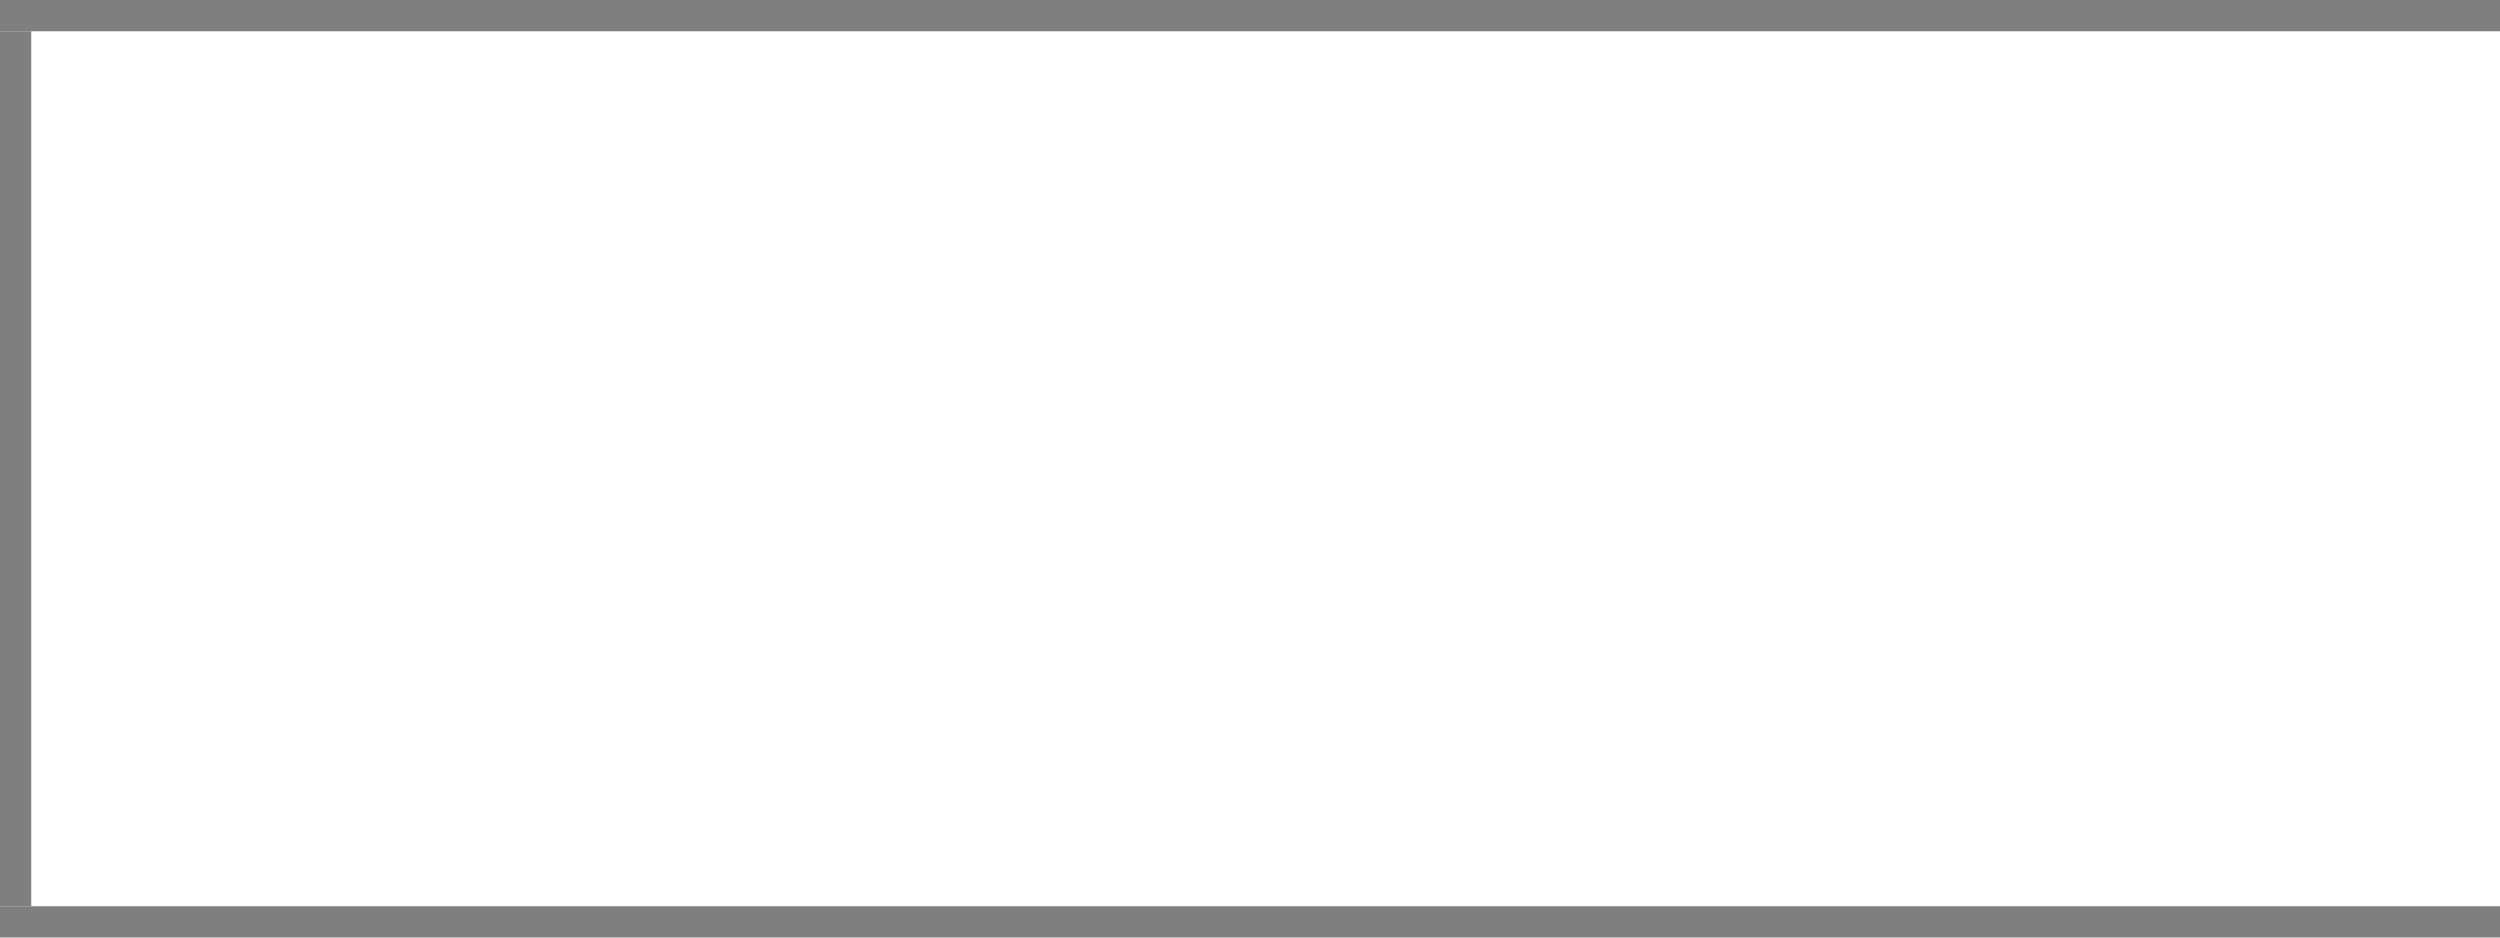
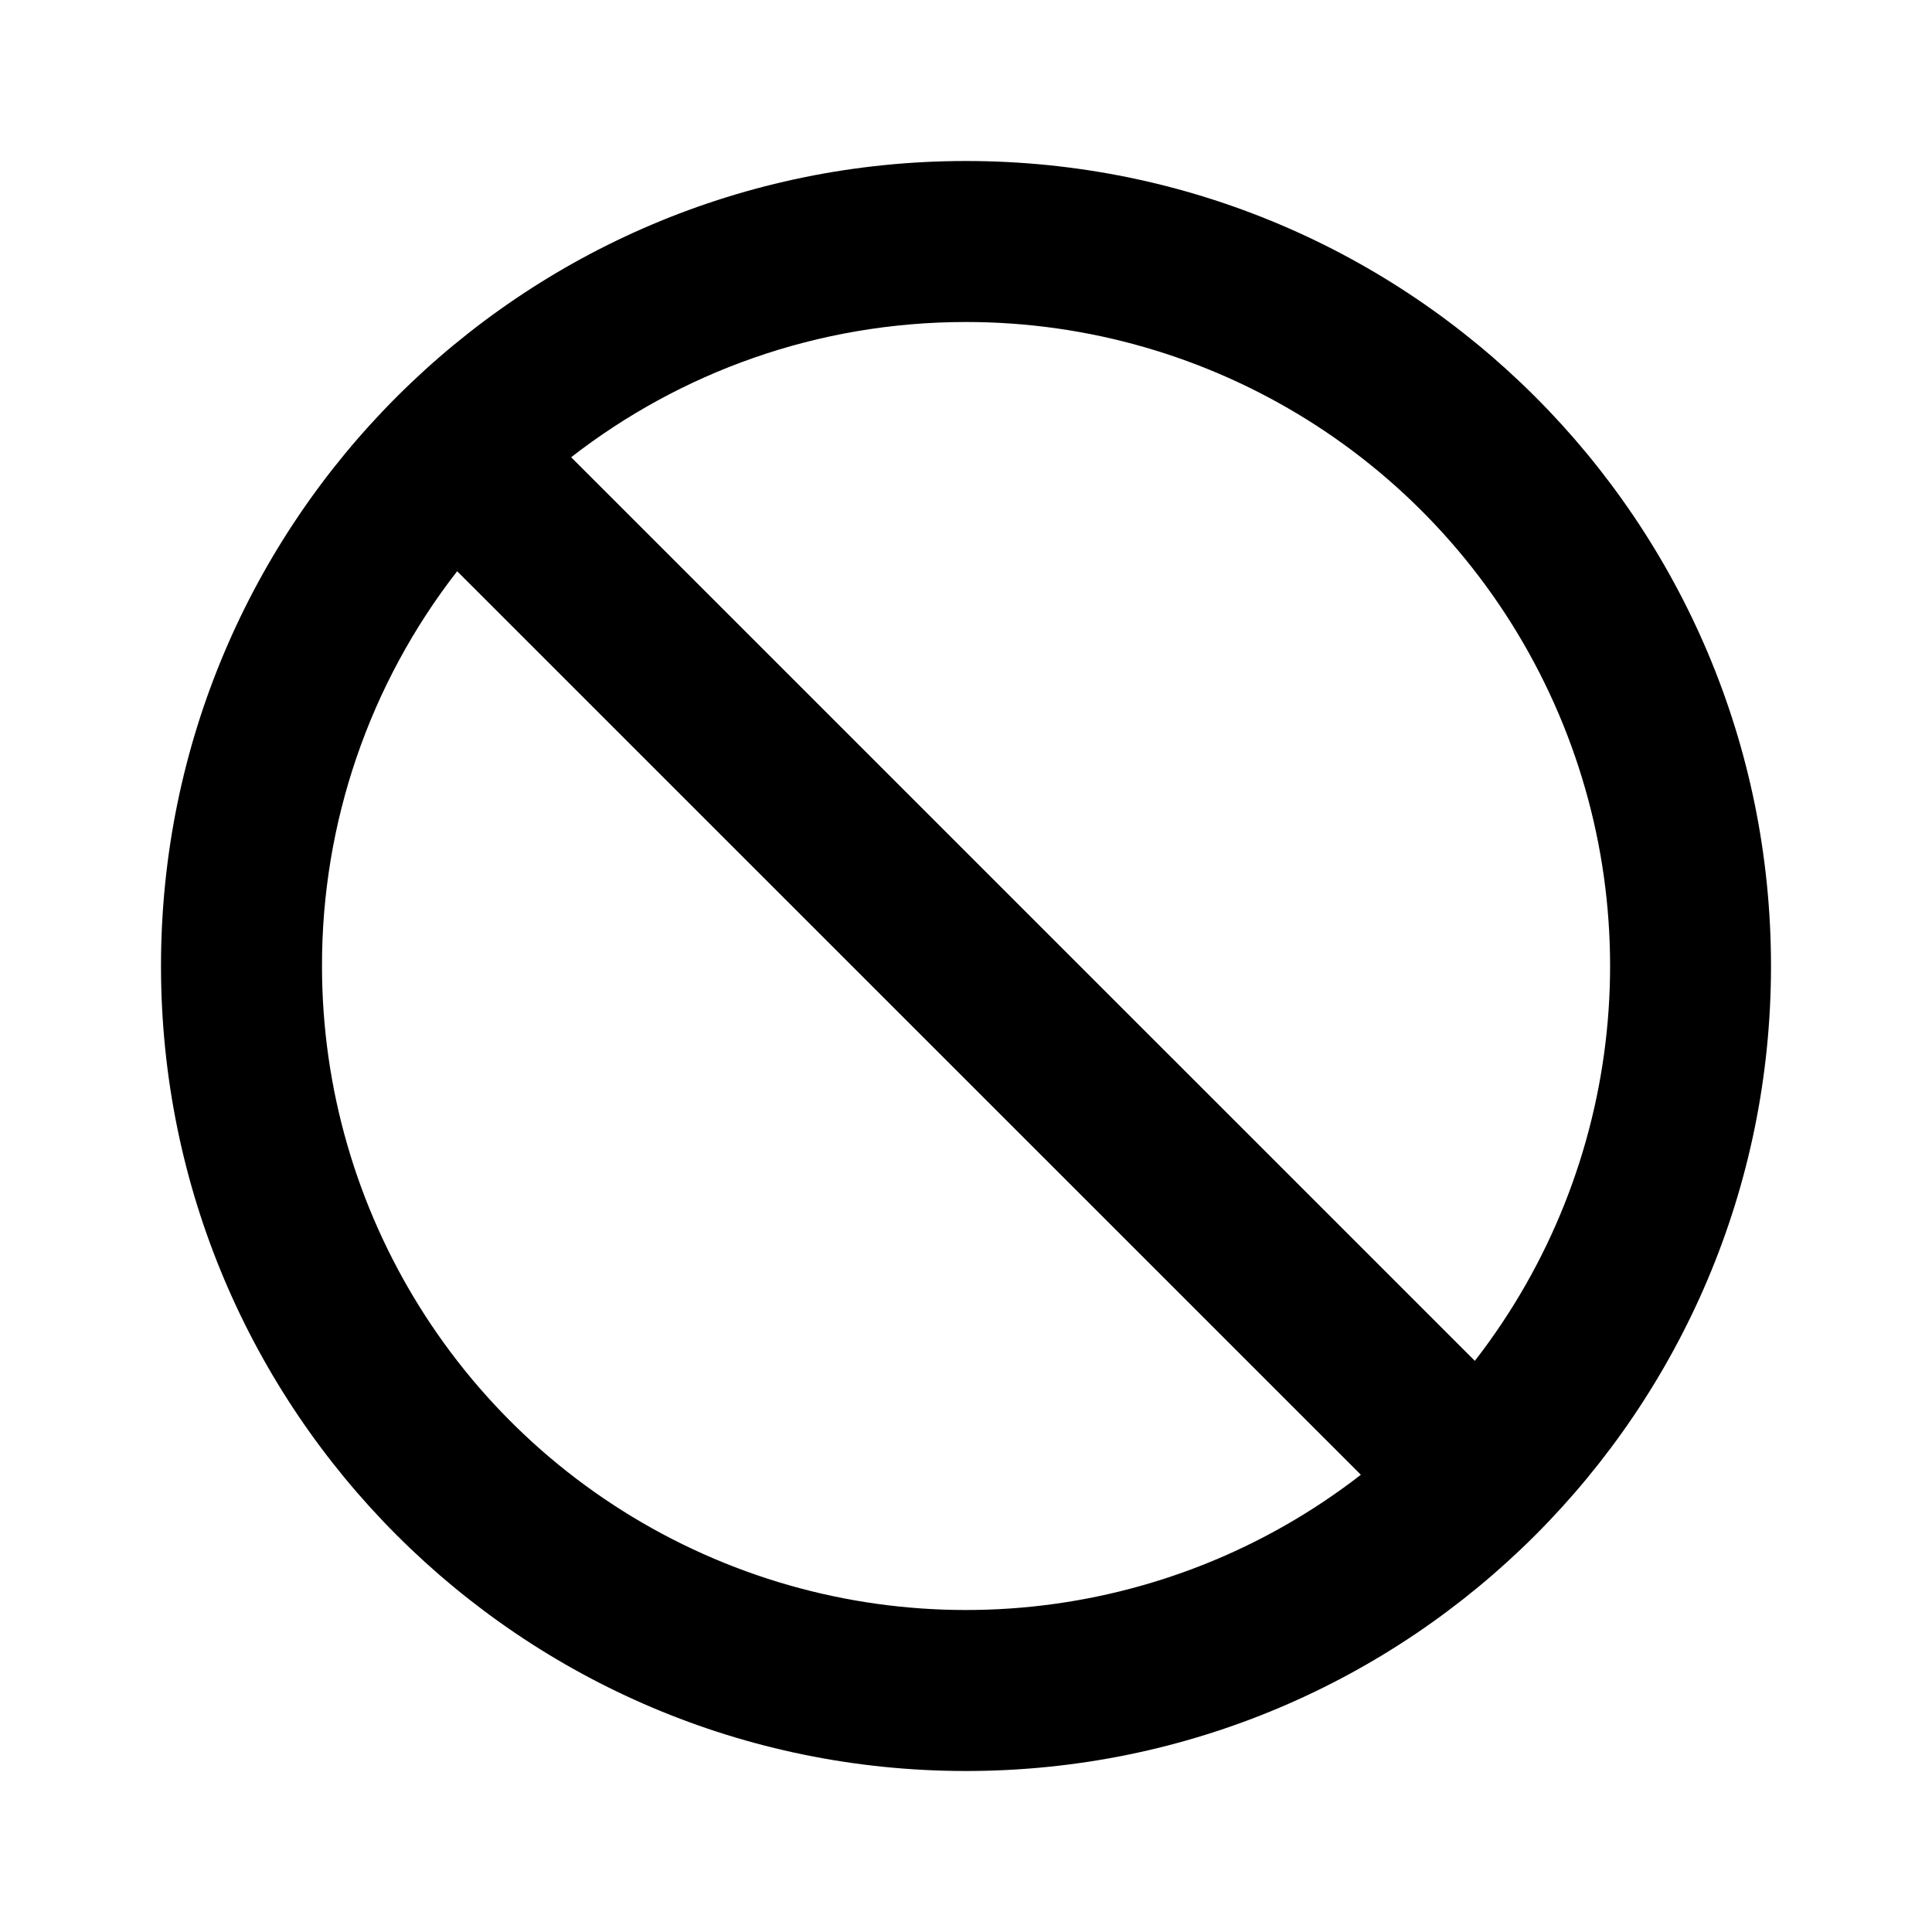
- <svg xmlns="http://www.w3.org/2000/svg" version="1.1" width="80px" height="30px" viewBox="602 450 80 30">
-   <path d="M 1 1  L 80 1  L 80 29  L 1 29  L 1 1  Z " fill-rule="nonzero" fill="rgba(255, 255, 255, 1)" stroke="none" transform="matrix(1 0 0 1 602 450 )" class="fill" />
-   <path d="M 0.5 1  L 0.5 29  " stroke-width="1" stroke-dasharray="0" stroke="rgba(127, 127, 127, 1)" fill="none" transform="matrix(1 0 0 1 602 450 )" class="stroke" />
-   <path d="M 0 0.5  L 80 0.5  " stroke-width="1" stroke-dasharray="0" stroke="rgba(127, 127, 127, 1)" fill="none" transform="matrix(1 0 0 1 602 450 )" class="stroke" />
-   <path d="M 0 29.5  L 80 29.5  " stroke-width="1" stroke-dasharray="0" stroke="rgba(127, 127, 127, 1)" fill="none" transform="matrix(1 0 0 1 602 450 )" class="stroke" />
+ <svg xmlns="http://www.w3.org/2000/svg" t="1783756705681" class="icon" viewBox="0 0 1024 1024" version="1.1" p-id="13102" width="32" height="32">
+   <path d="M512 85.333c235.648 0 426.667 191.019 426.667 426.667s-191.019 426.667-426.667 426.667S85.333 747.648 85.333 512 276.352 85.333 512 85.333zM170.667 512a341.333 341.333 0 0 0 550.613 269.653L242.304 302.763A339.84 339.84 0 0 0 170.667 512z m341.333-341.333c-78.848 0-151.467 26.752-209.28 71.68l478.976 478.933A341.333 341.333 0 0 0 512 170.667z" fill="#000000" p-id="13103" />
</svg>
